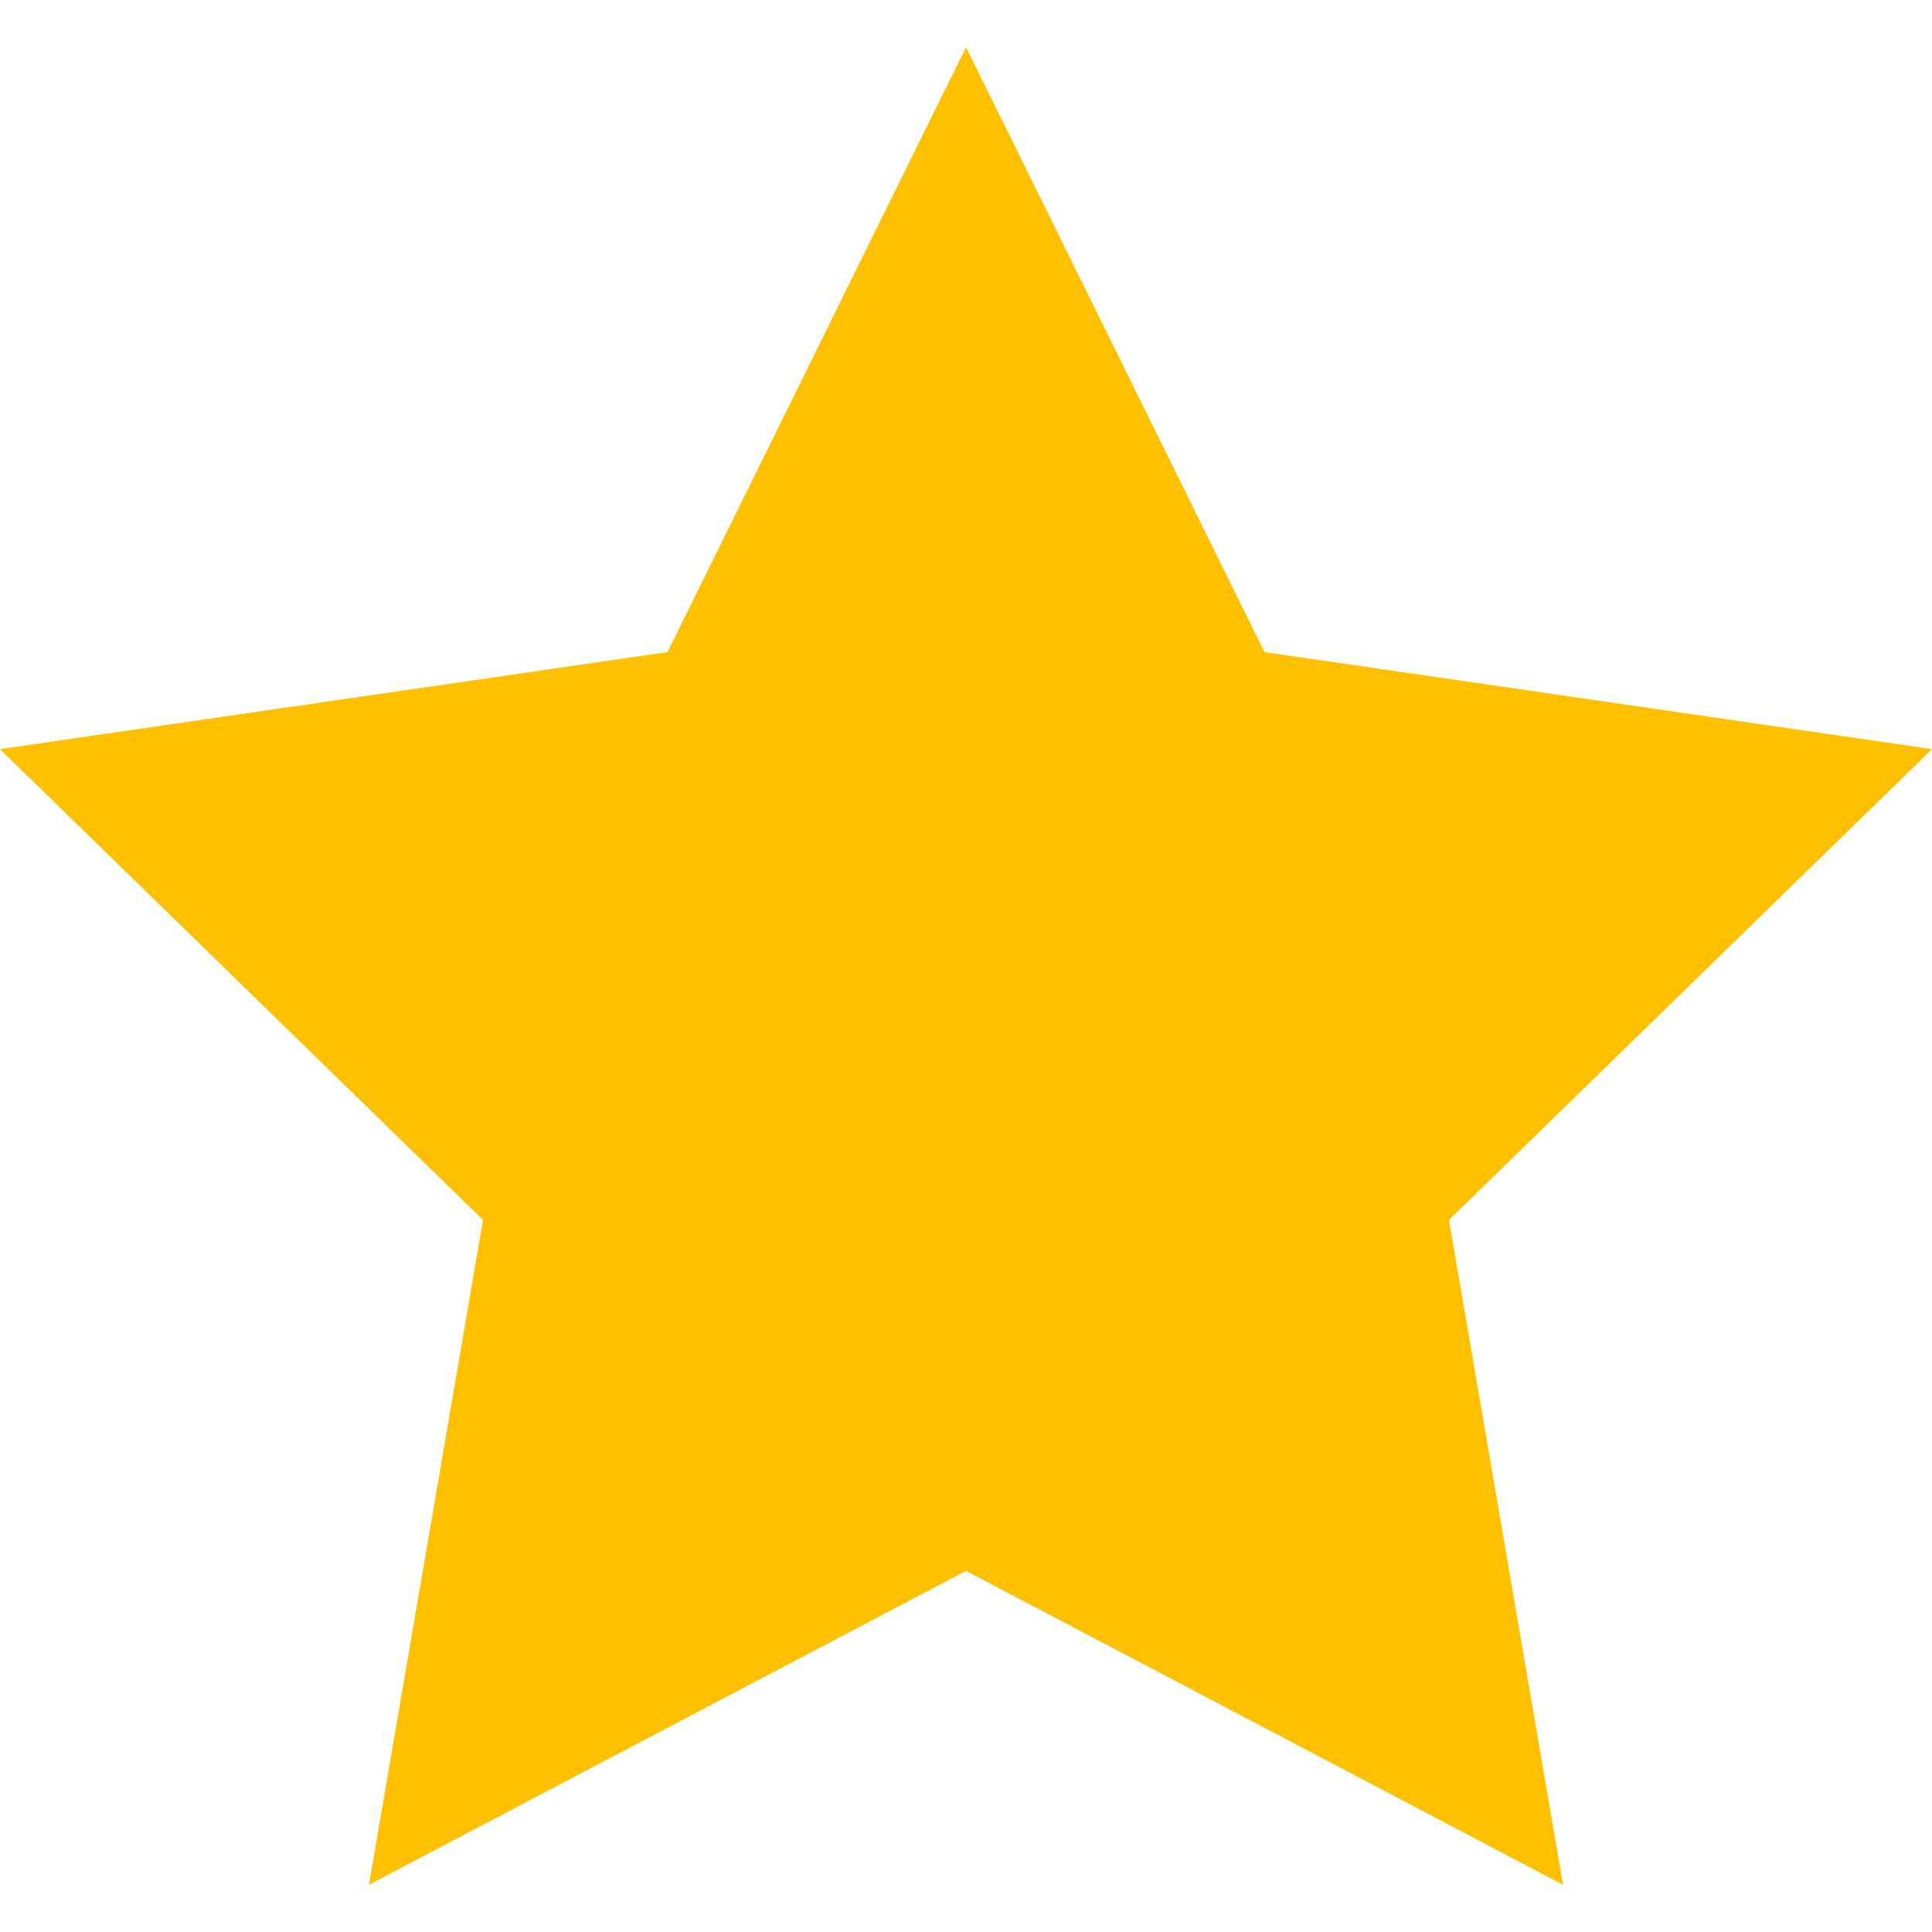
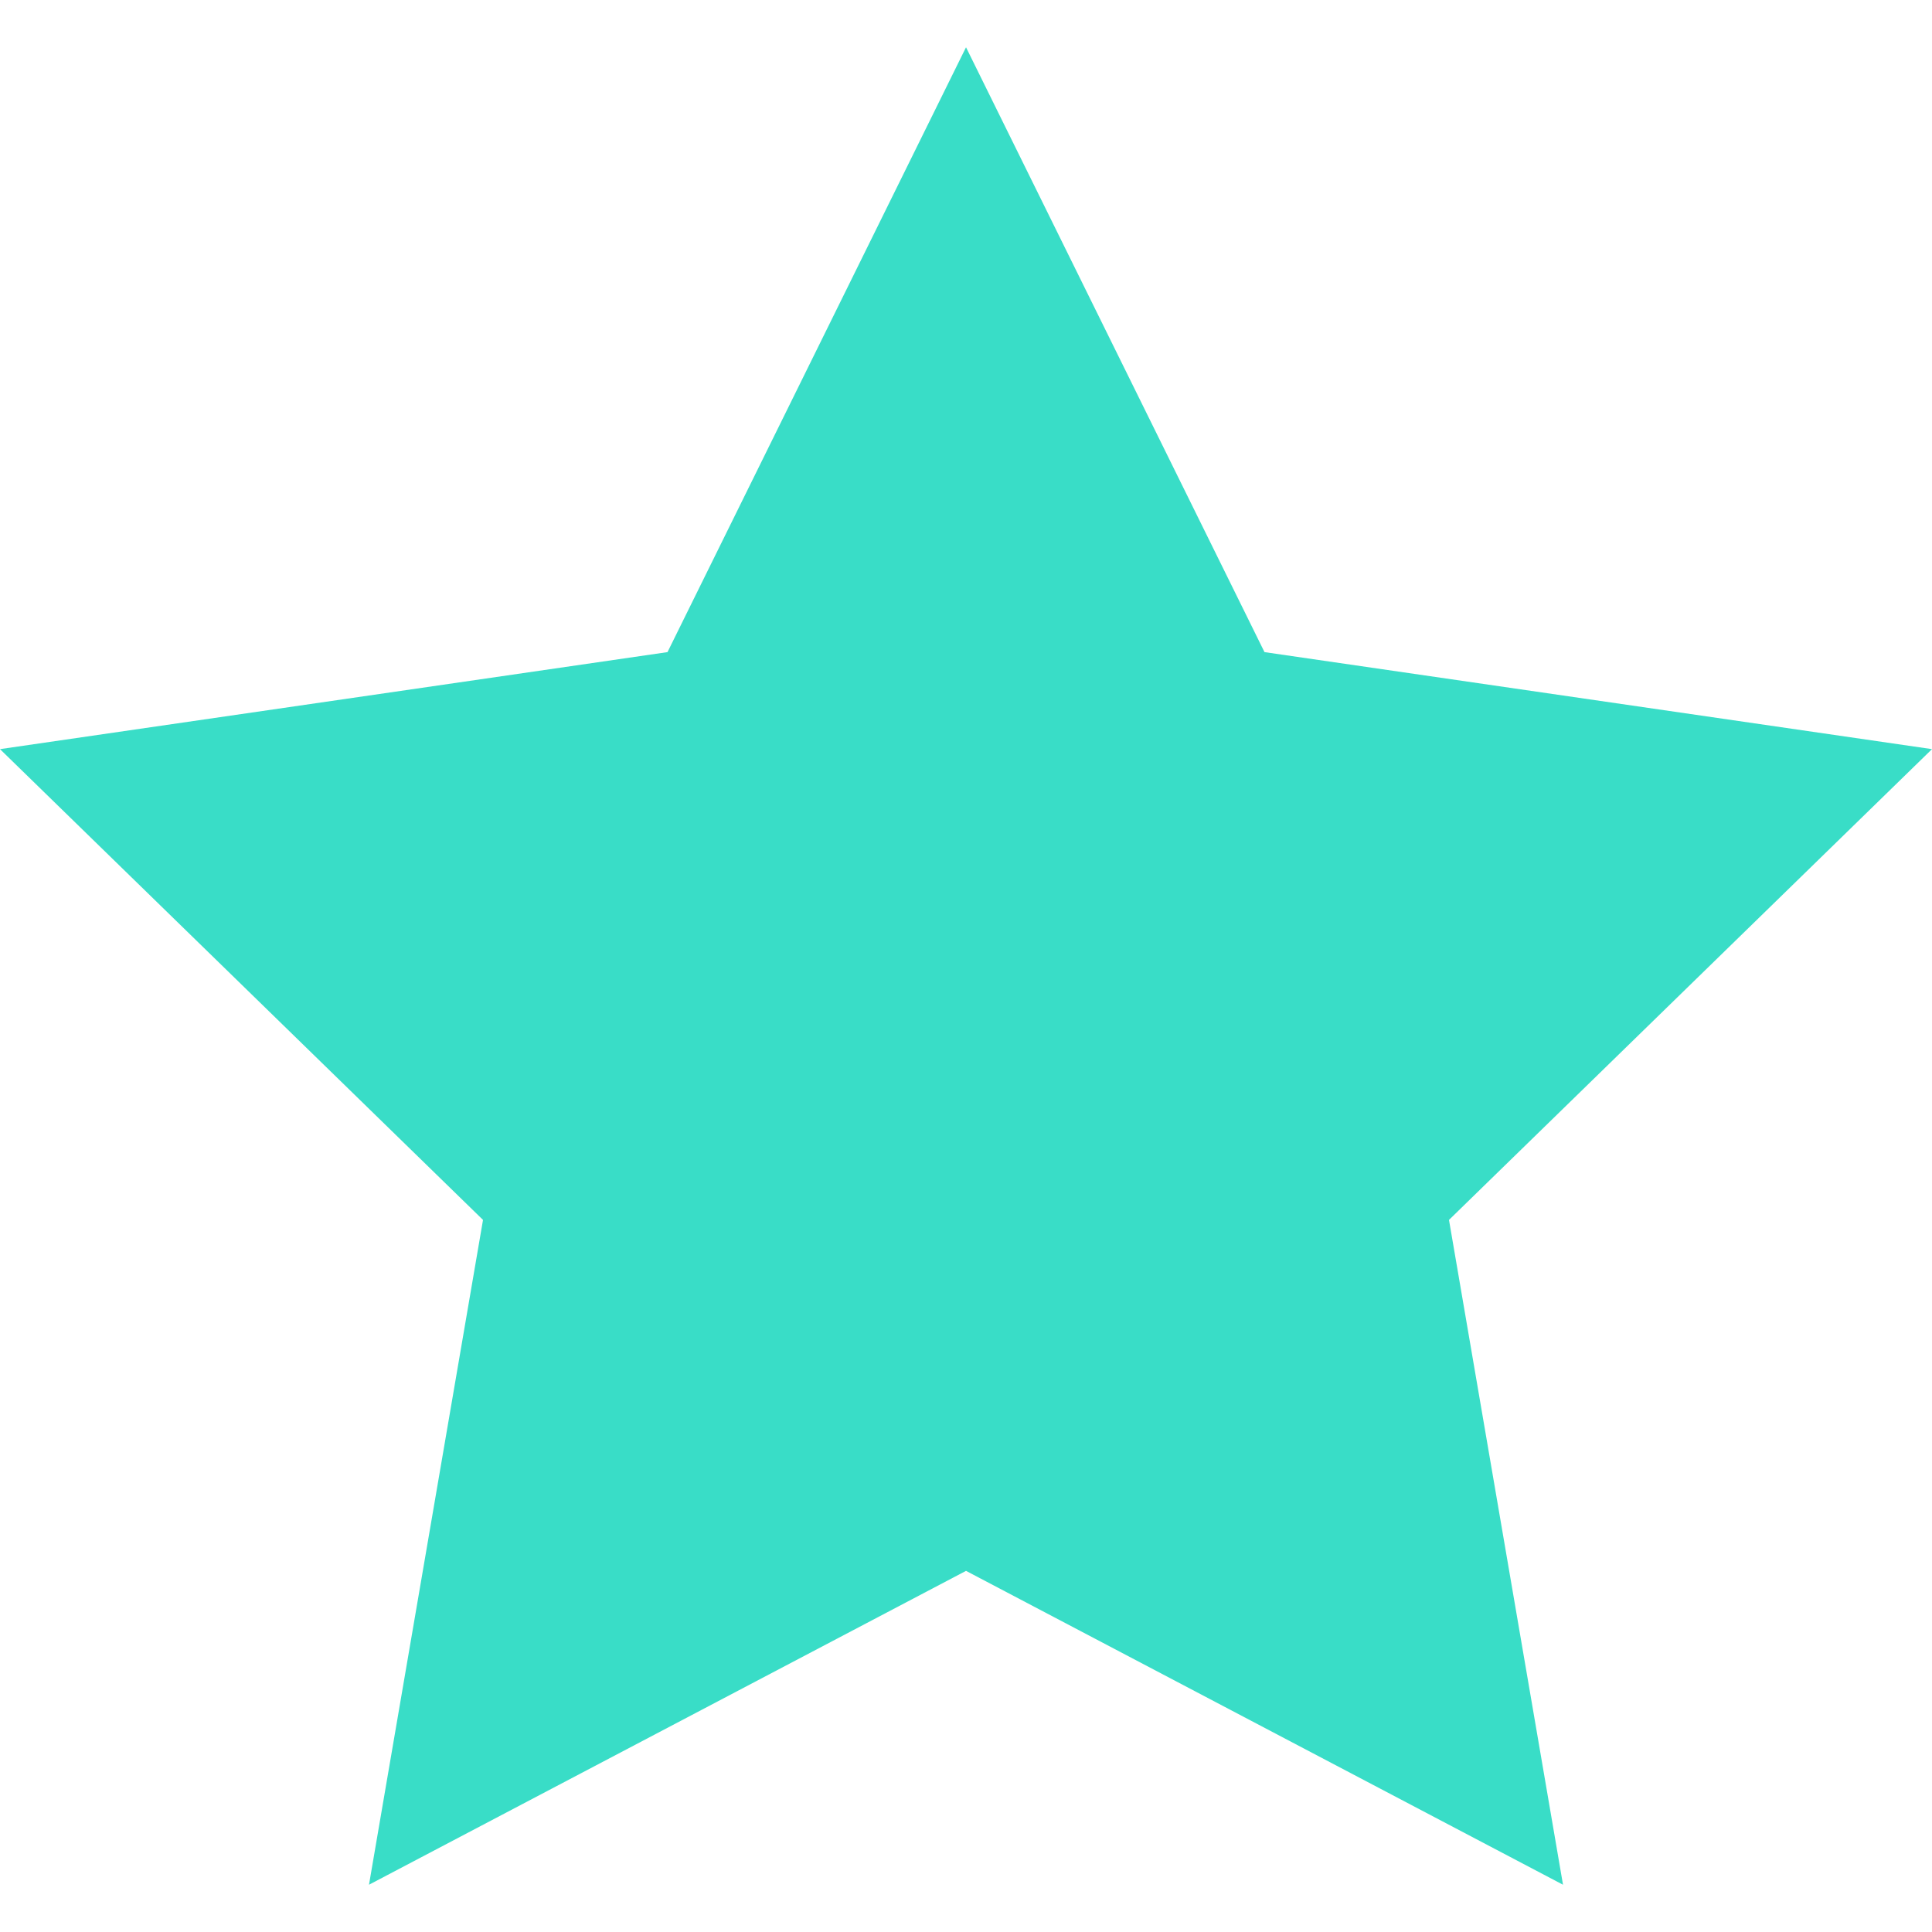
<svg xmlns="http://www.w3.org/2000/svg" version="1.1" id="Capa_1" x="0px" y="0px" viewBox="0 0 53.867 53.867" style="enable-background:new 0 0 53.867 53.867;" xml:space="preserve" width="512px" height="512px">
  <g>
-     <polygon points="26.934,1.318 35.256,18.182 53.867,20.887 40.4,34.013 43.579,52.549 26.934,43.798   10.288,52.549 13.467,34.013 0,20.887 18.611,18.182 " data-original="#EFCE4A" class="active-path" data-old_color="#EFCE4A" fill="#FFC000" />
+     <polygon points="26.934,1.318 35.256,18.182 53.867,20.887 40.4,34.013 43.579,52.549 26.934,43.798   10.288,52.549 13.467,34.013 0,20.887 18.611,18.182 " data-original="#EFCE4A" class="active-path" data-old_color="#EFCE4A" fill="#39DDC7" />
  </g>
</svg>
